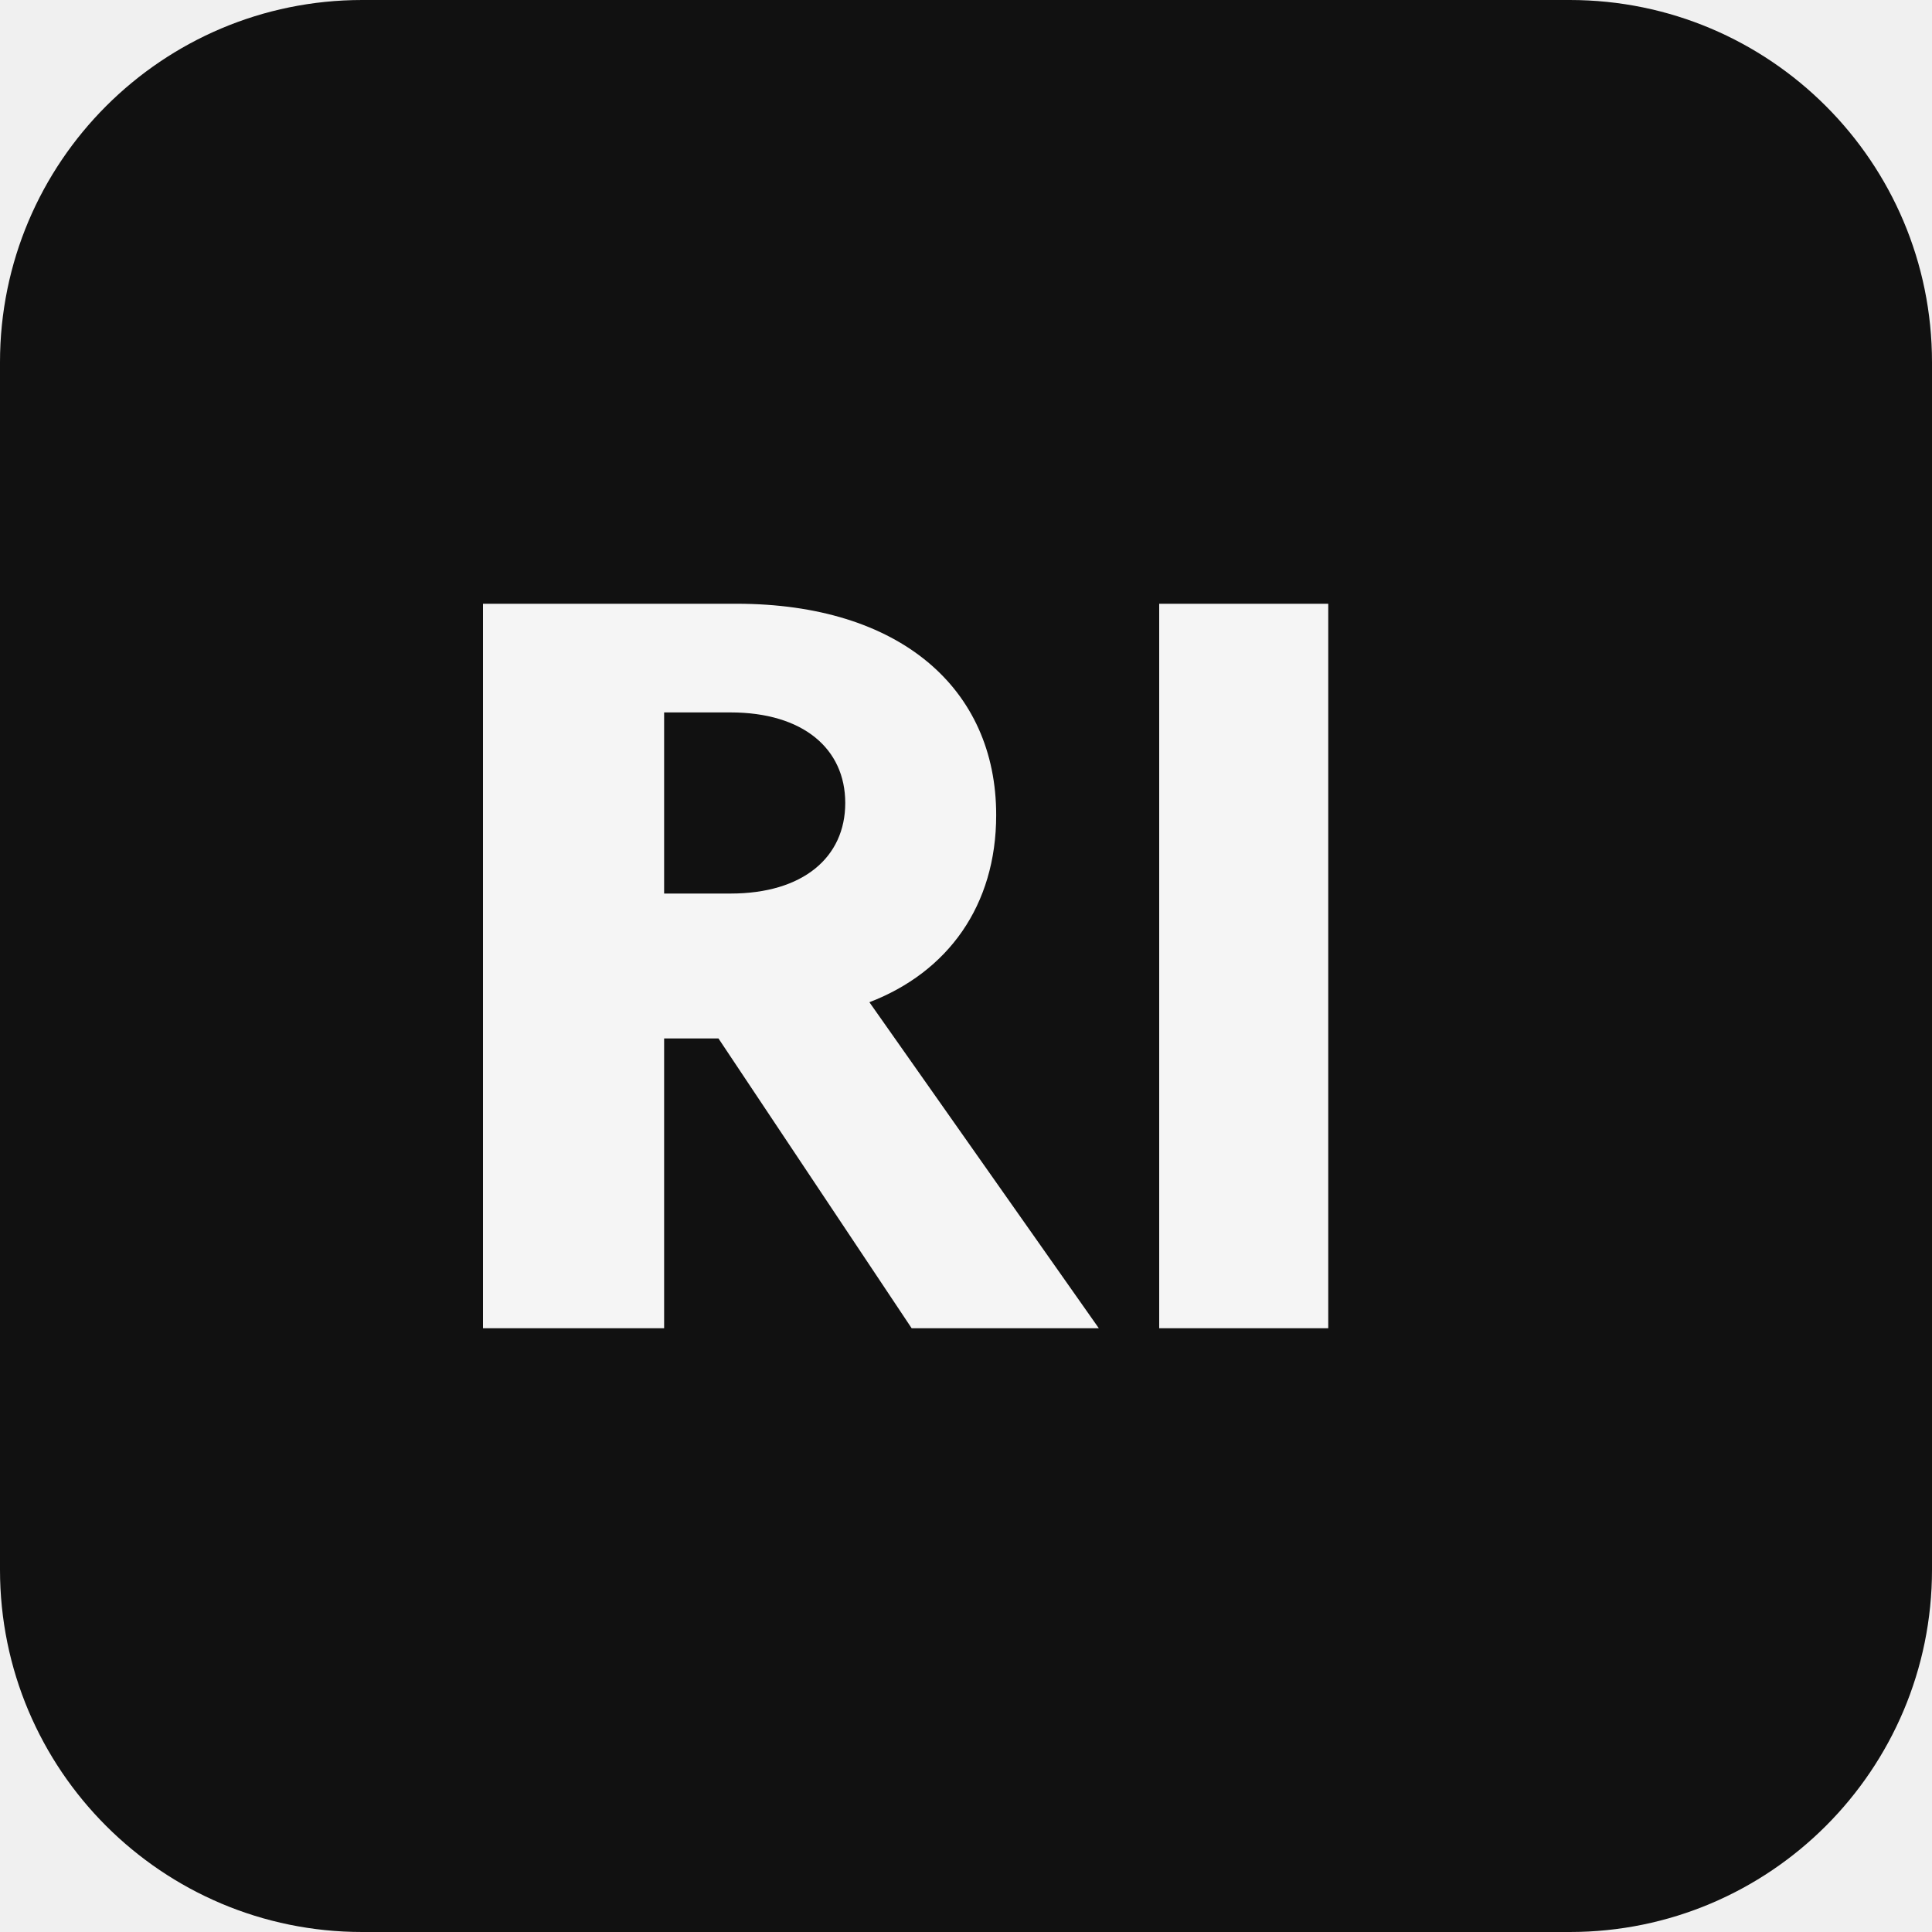
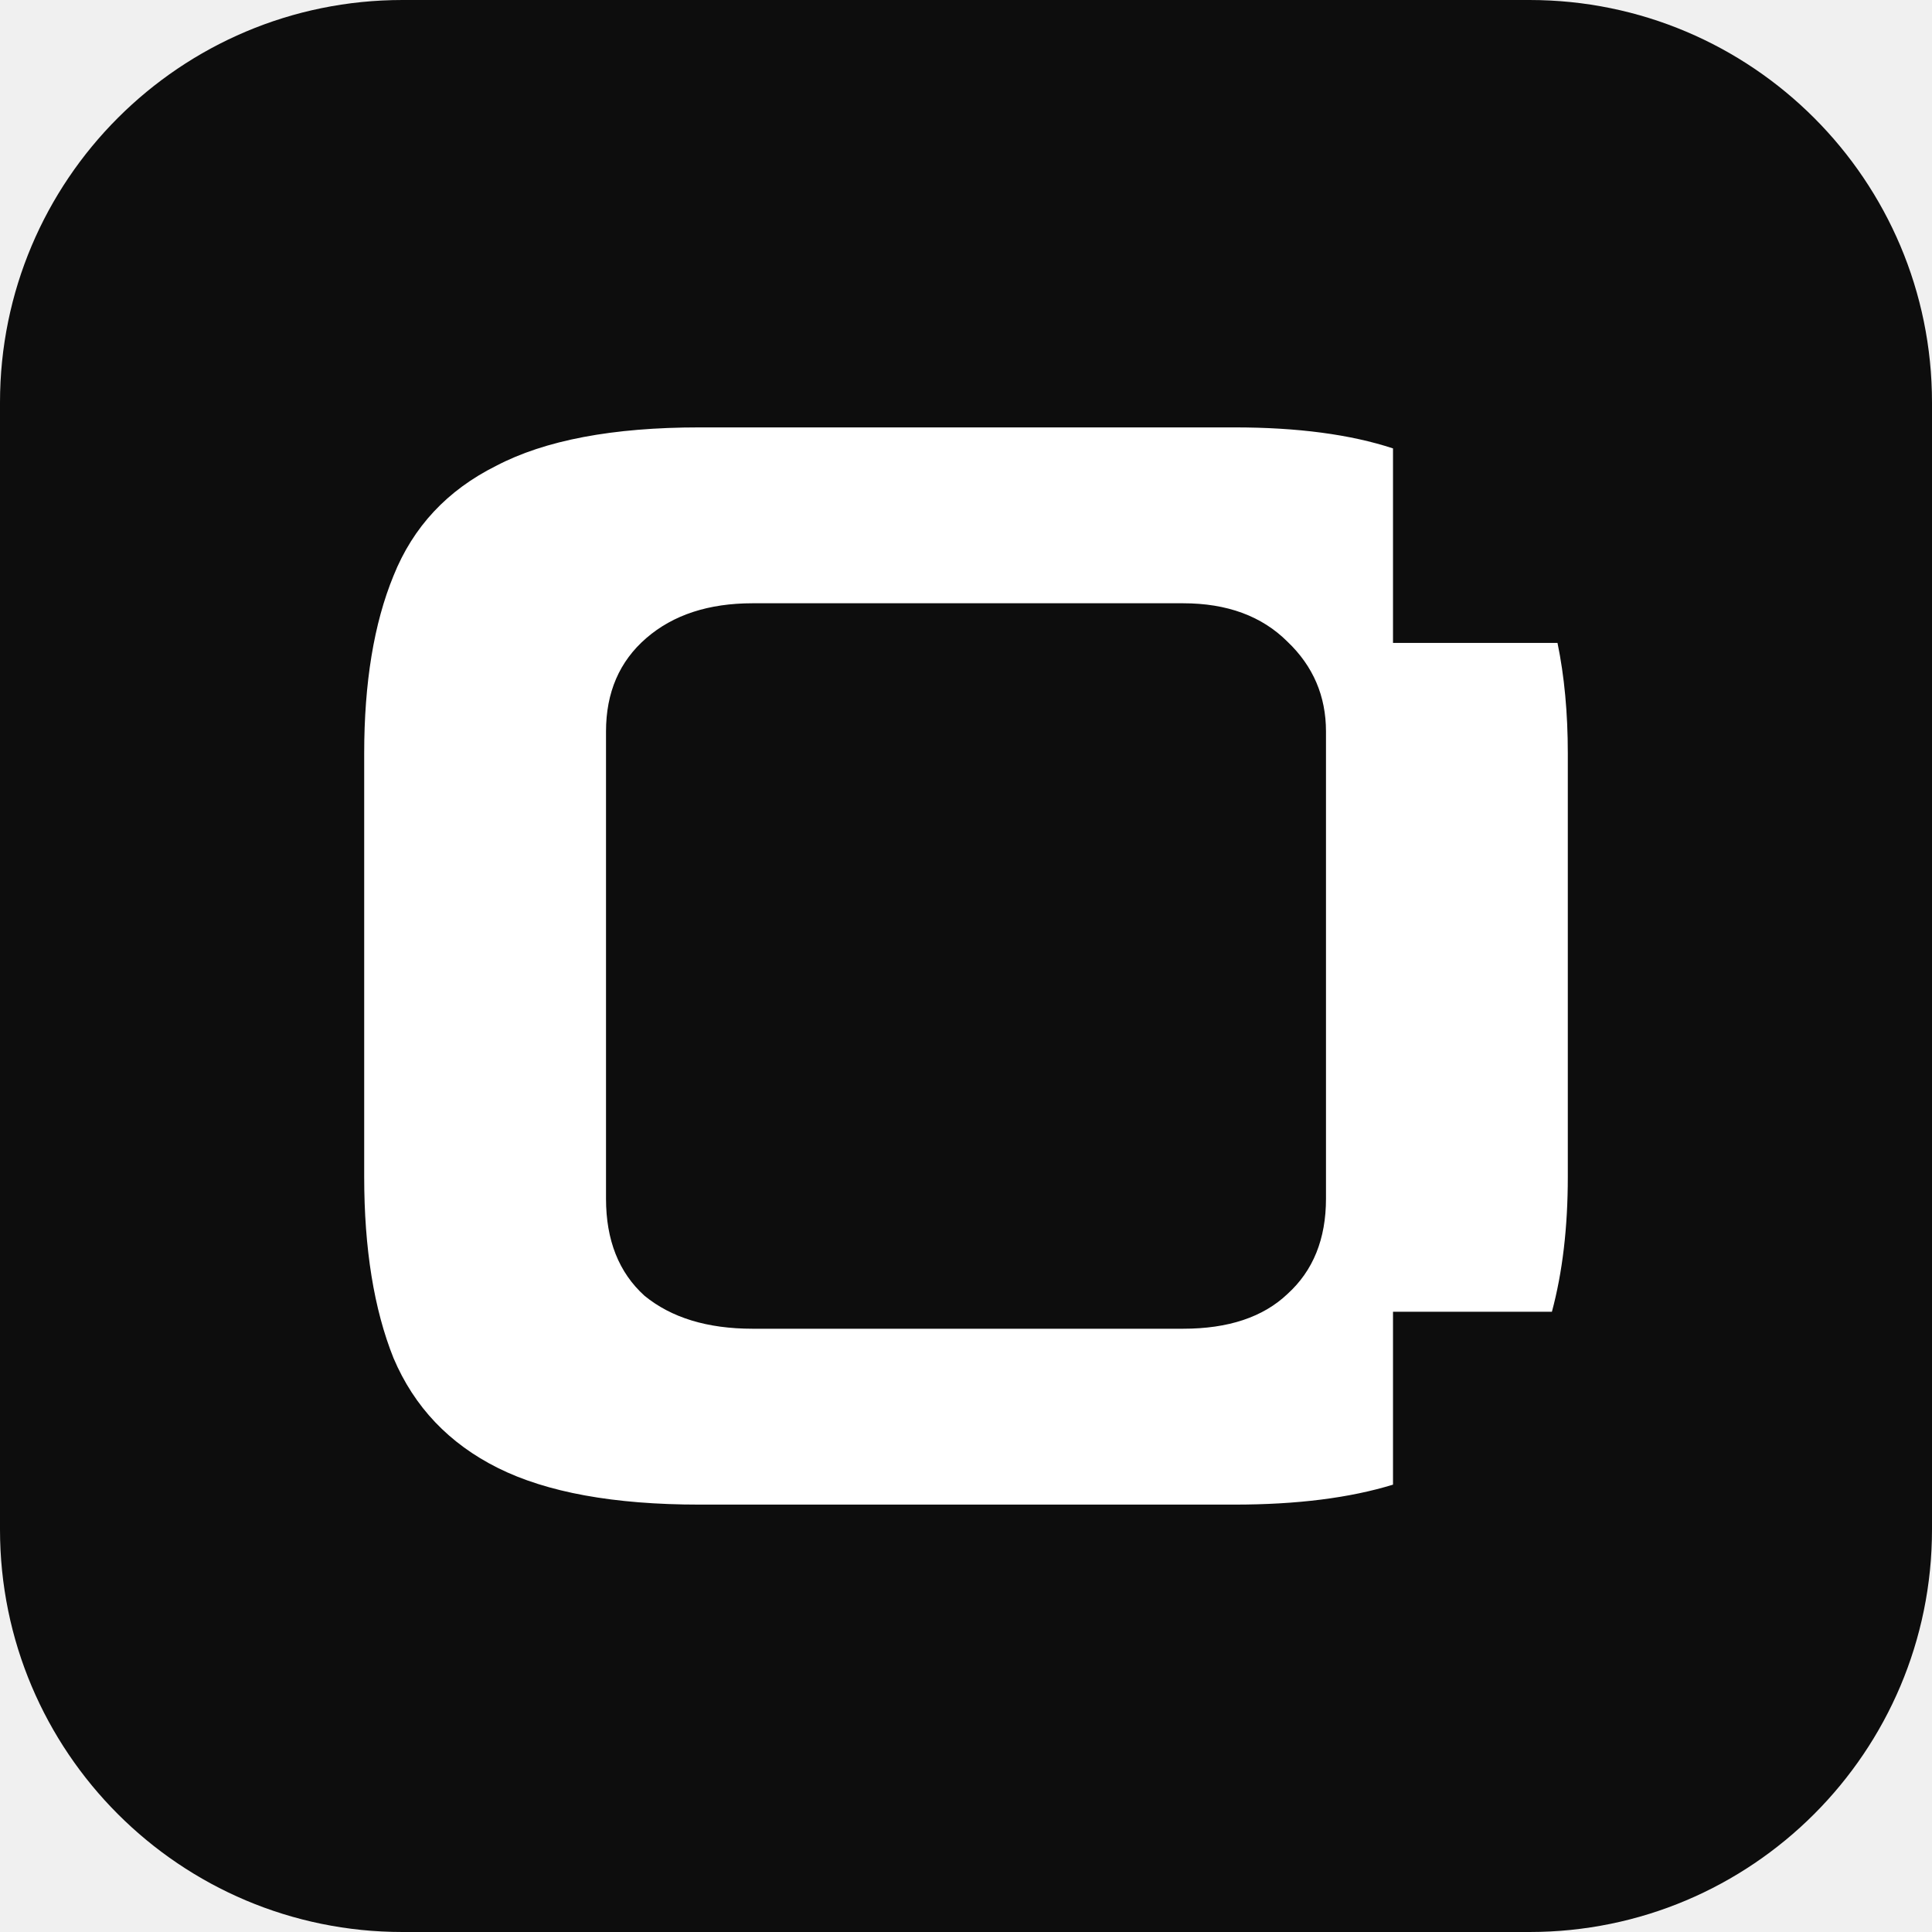
- <svg xmlns="http://www.w3.org/2000/svg" viewBox="0 0 32 32" fill="none">
-   <rect width="32" height="32" rx="6" fill="#111" />
-   <path d="M8 22V10h4.2c2.7 0 4.3 1.4 4.3 3.5 0 1.5-.8 2.6-2.1 3.1L18.2 22h-3.1l-3.2-4.8H11V22H8zm3-7.2h1.1c1.2 0 1.9-.6 1.9-1.5s-.7-1.5-1.9-1.5H11v3zM19.2 22V10H22v12h-2.8z" fill="#f5f5f5" />
+ <svg xmlns="http://www.w3.org/2000/svg" viewBox="0 0 96 96" fill="none">
+   <defs>
+     <clipPath id="c">
+       <rect width="96" height="96" rx="20" />
+     </clipPath>
+   </defs>
+   <rect width="96" height="96" rx="20" fill="#0D0D0D" />
+   <g clip-path="url(#c)">
+     <g opacity="1.000" transform="translate(18.0965 21.23695) scale(0.6732673)">
+       <path d="M75.93 78.029C72.735 79.011 68.835 79.502 64.224 79.502L24.743 79.502C18.431 79.502 13.478 78.598 9.87 76.798C6.262 74.997 3.693 72.293 2.163 68.685C0.719 65.078 0 60.616 0 55.3L0 24.067C0 18.837 0.719 14.467 2.163 10.952C3.608 7.344 6.127 4.64 9.735 2.839C13.343 0.946 18.346 0 24.743 0L64.224 0C68.892 0 72.791 0.519 75.93 1.551L75.93 15.905L88.07 15.905C88.575 18.346 88.831 21.064 88.831 24.067L88.831 55.3C88.831 59.043 88.44 62.366 87.657 65.27L75.93 65.27L75.93 78.029ZM28.664 66.522L60.438 66.522C63.775 66.522 66.344 65.668 68.145 63.953C70.037 62.238 70.984 59.897 70.984 56.922L70.984 22.444C70.984 19.833 70.037 17.62 68.145 15.819C66.252 13.926 63.683 12.98 60.438 12.98L28.664 12.98C25.419 12.98 22.807 13.834 20.822 15.549C18.837 17.264 17.847 19.562 17.847 22.444L17.847 56.922C17.847 59.989 18.794 62.373 20.687 64.088C22.672 65.711 25.326 66.522 28.664 66.522Z" fill="#FFFFFF" />
+     </g>
+   </g>
</svg>
